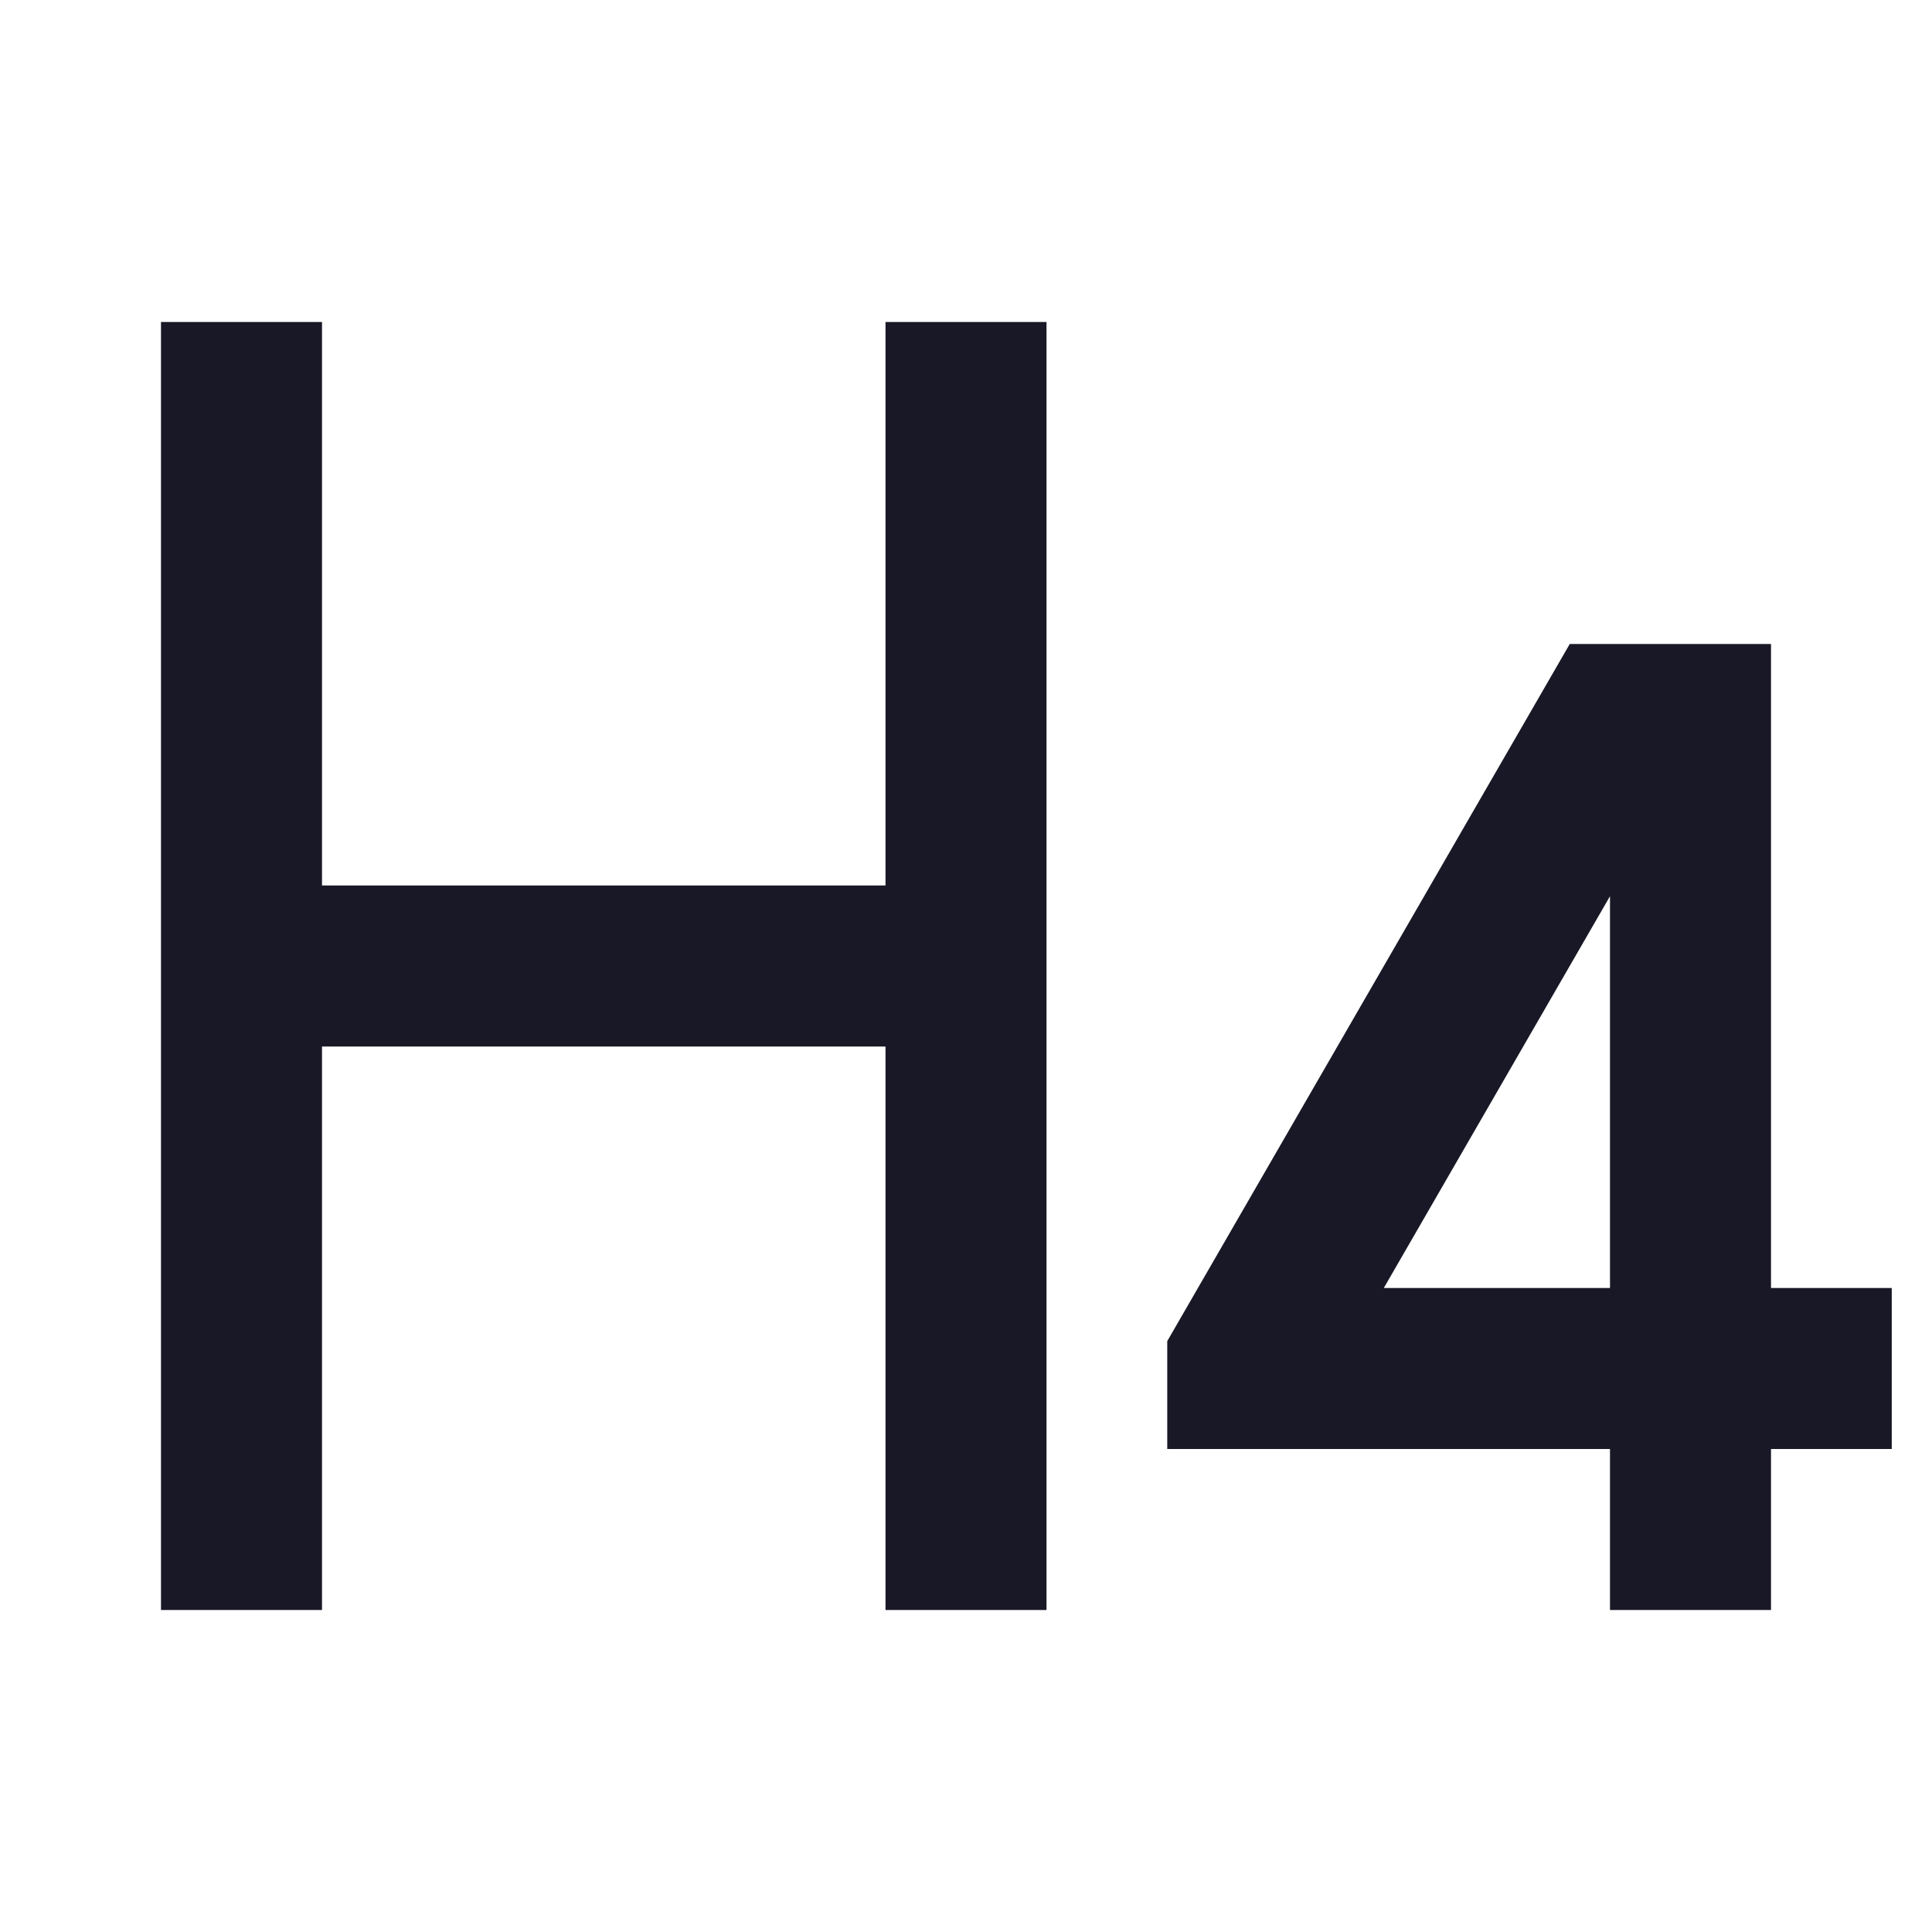
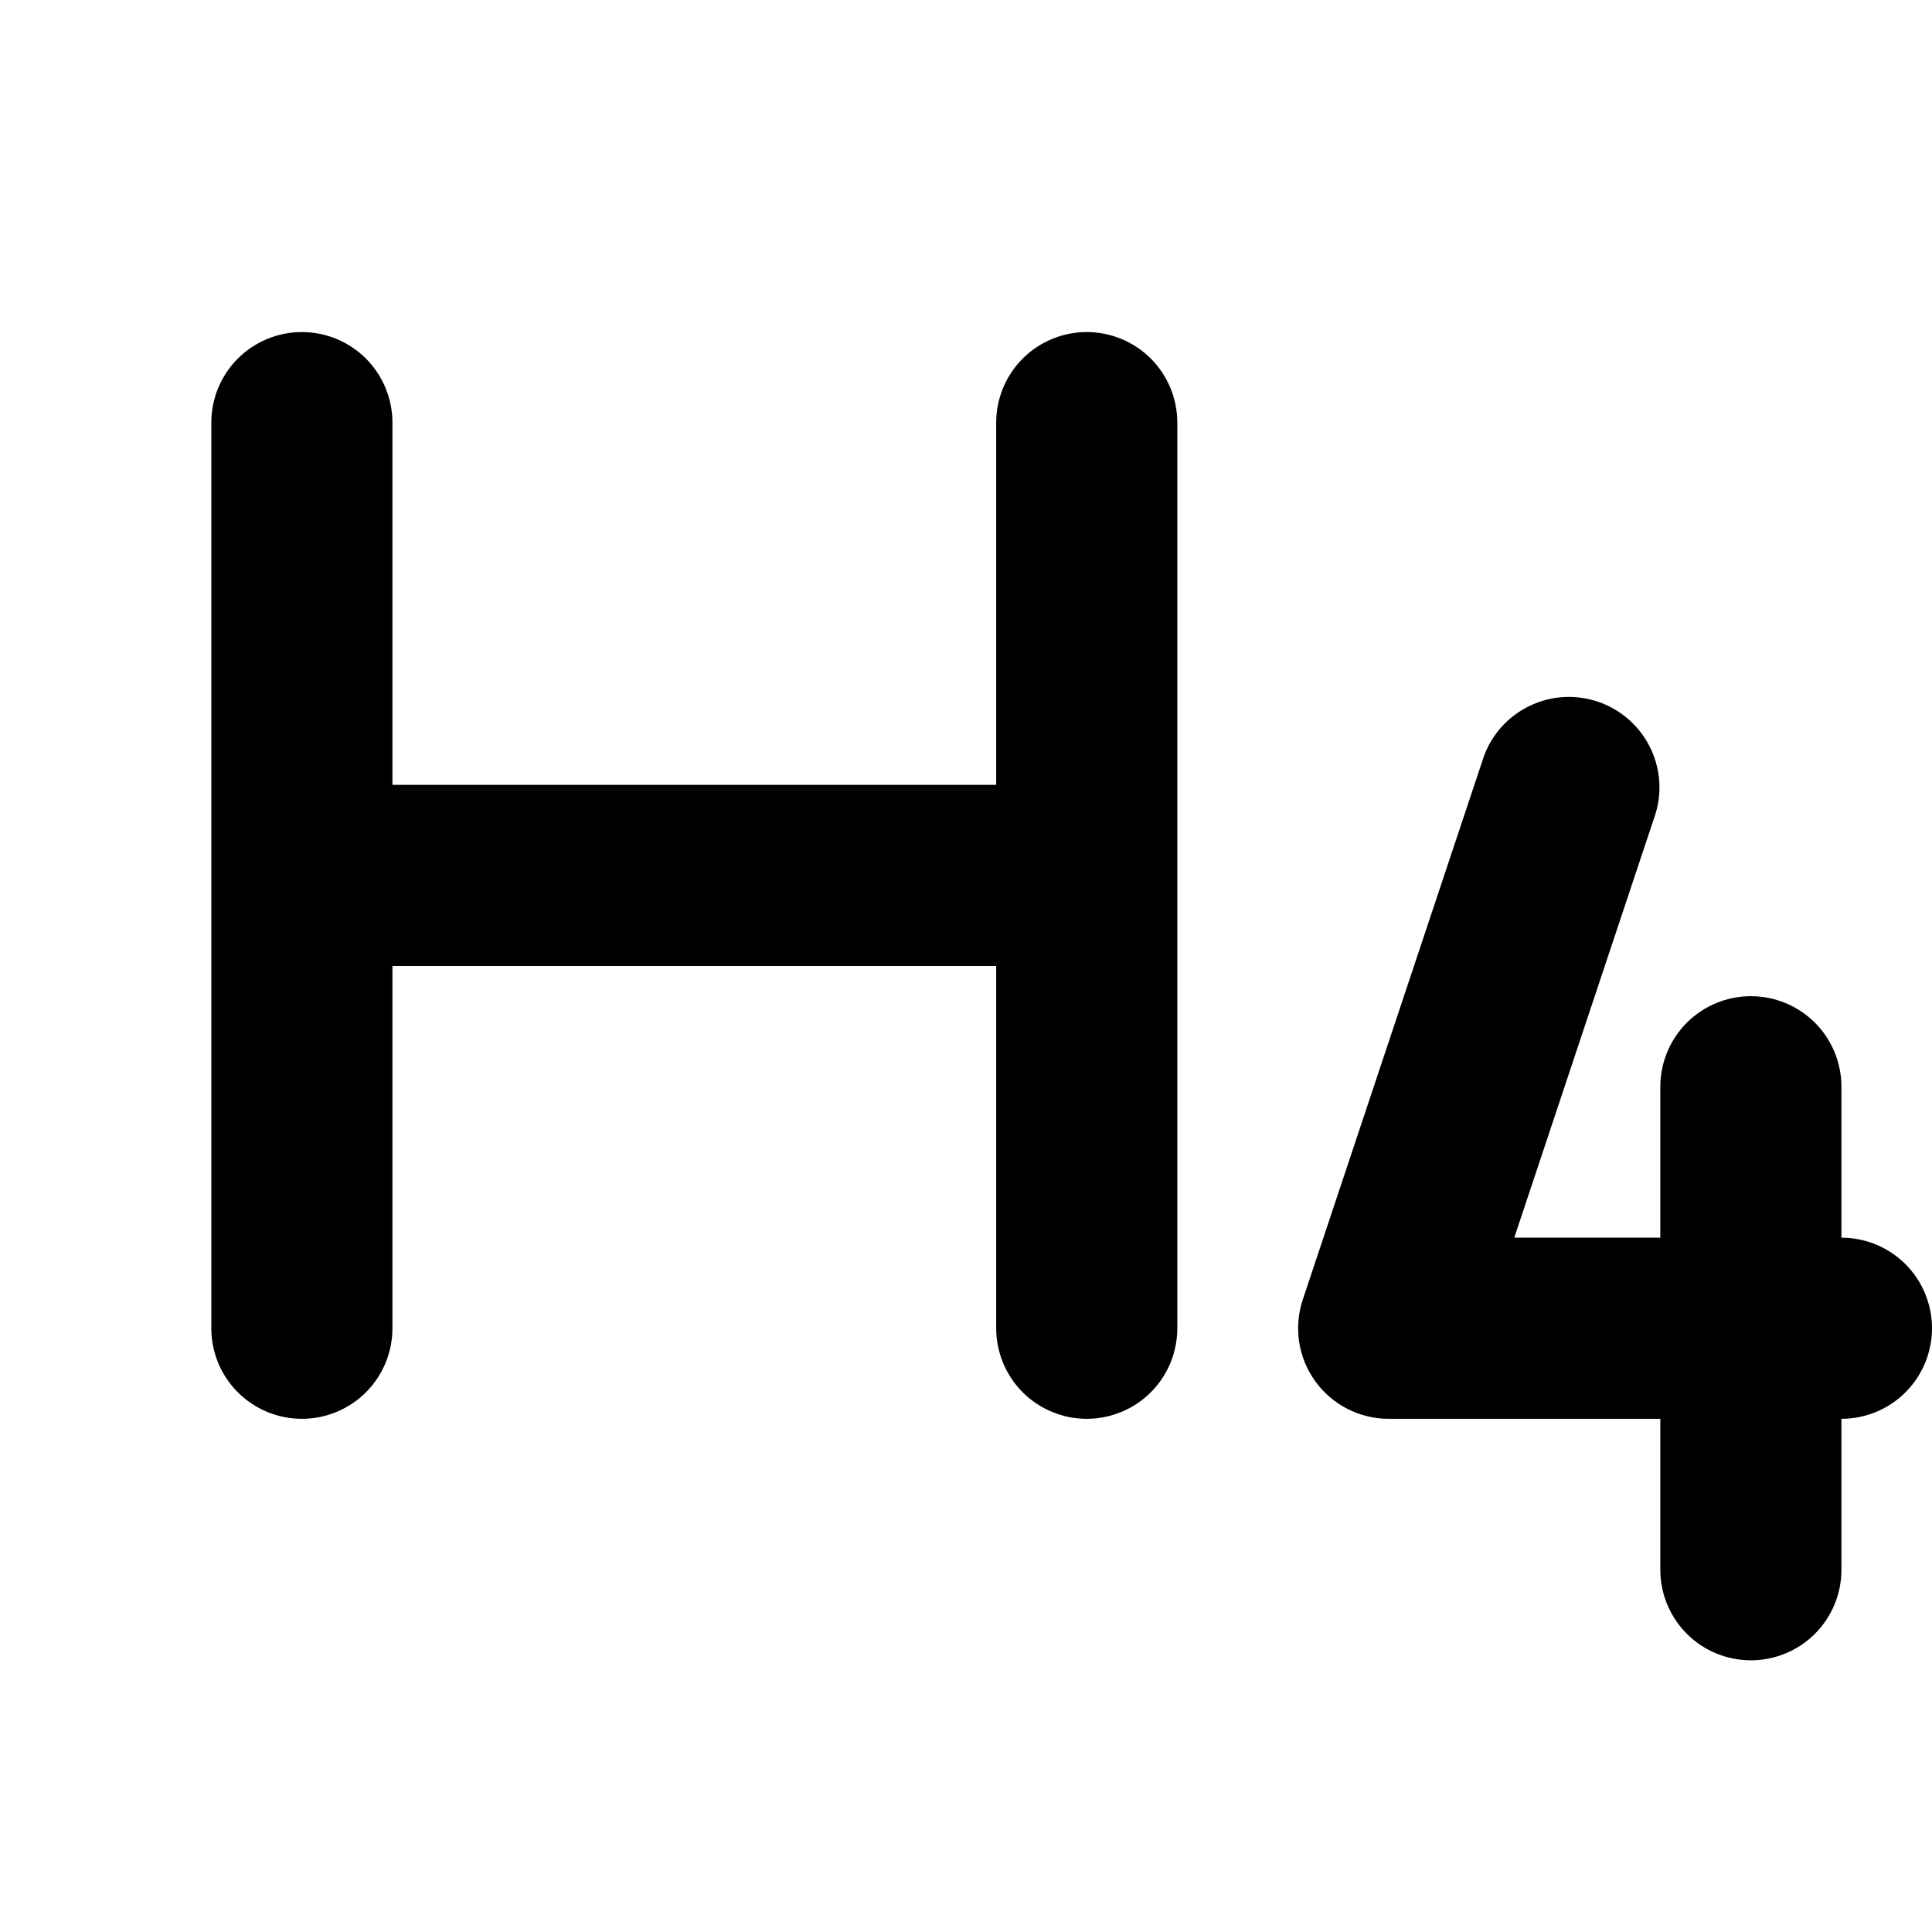
- <svg xmlns="http://www.w3.org/2000/svg" width="24" height="24" viewBox="0 0 24 24" fill="none">
-   <path d="M13 20H11V13H4V20H2V4H4V11H11V4H13V20ZM22 8V16H23.5V18H22V20H20V18H14.5V16.66L19.5 8H22ZM20 11.133L17.19 16H20V11.133Z" fill="#181826" />
+ <svg xmlns="http://www.w3.org/2000/svg" viewBox="0 0 32 32">
+   <path d="M32 22C32 22.398 31.842 22.779 31.561 23.061C31.279 23.342 30.898 23.5 30.5 23.5V26C30.5 26.398 30.342 26.779 30.061 27.061C29.779 27.342 29.398 27.5 29 27.5C28.602 27.5 28.221 27.342 27.939 27.061C27.658 26.779 27.5 26.398 27.5 26V23.5H23C22.762 23.5 22.528 23.443 22.317 23.335C22.105 23.227 21.923 23.07 21.784 22.877C21.645 22.684 21.554 22.461 21.518 22.227C21.482 21.992 21.503 21.752 21.578 21.526L24.578 12.526C24.712 12.16 24.983 11.861 25.335 11.692C25.686 11.522 26.09 11.497 26.46 11.62C26.83 11.743 27.137 12.006 27.317 12.352C27.497 12.698 27.535 13.1 27.422 13.474L25.081 20.5H27.5V18C27.5 17.602 27.658 17.221 27.939 16.939C28.221 16.658 28.602 16.5 29 16.5C29.398 16.5 29.779 16.658 30.061 16.939C30.342 17.221 30.5 17.602 30.5 18V20.5C30.898 20.5 31.279 20.658 31.561 20.939C31.842 21.221 32 21.602 32 22ZM18 5.5C17.602 5.5 17.221 5.658 16.939 5.939C16.658 6.221 16.5 6.602 16.5 7V13H6.5V7C6.5 6.602 6.342 6.221 6.061 5.939C5.779 5.658 5.398 5.5 5 5.5C4.602 5.5 4.221 5.658 3.939 5.939C3.658 6.221 3.5 6.602 3.5 7V22C3.5 22.398 3.658 22.779 3.939 23.061C4.221 23.342 4.602 23.5 5 23.5C5.398 23.5 5.779 23.342 6.061 23.061C6.342 22.779 6.5 22.398 6.5 22V16H16.5V22C16.5 22.398 16.658 22.779 16.939 23.061C17.221 23.342 17.602 23.5 18 23.5C18.398 23.5 18.779 23.342 19.061 23.061C19.342 22.779 19.5 22.398 19.5 22V7C19.5 6.602 19.342 6.221 19.061 5.939C18.779 5.658 18.398 5.5 18 5.5Z" />
</svg>
